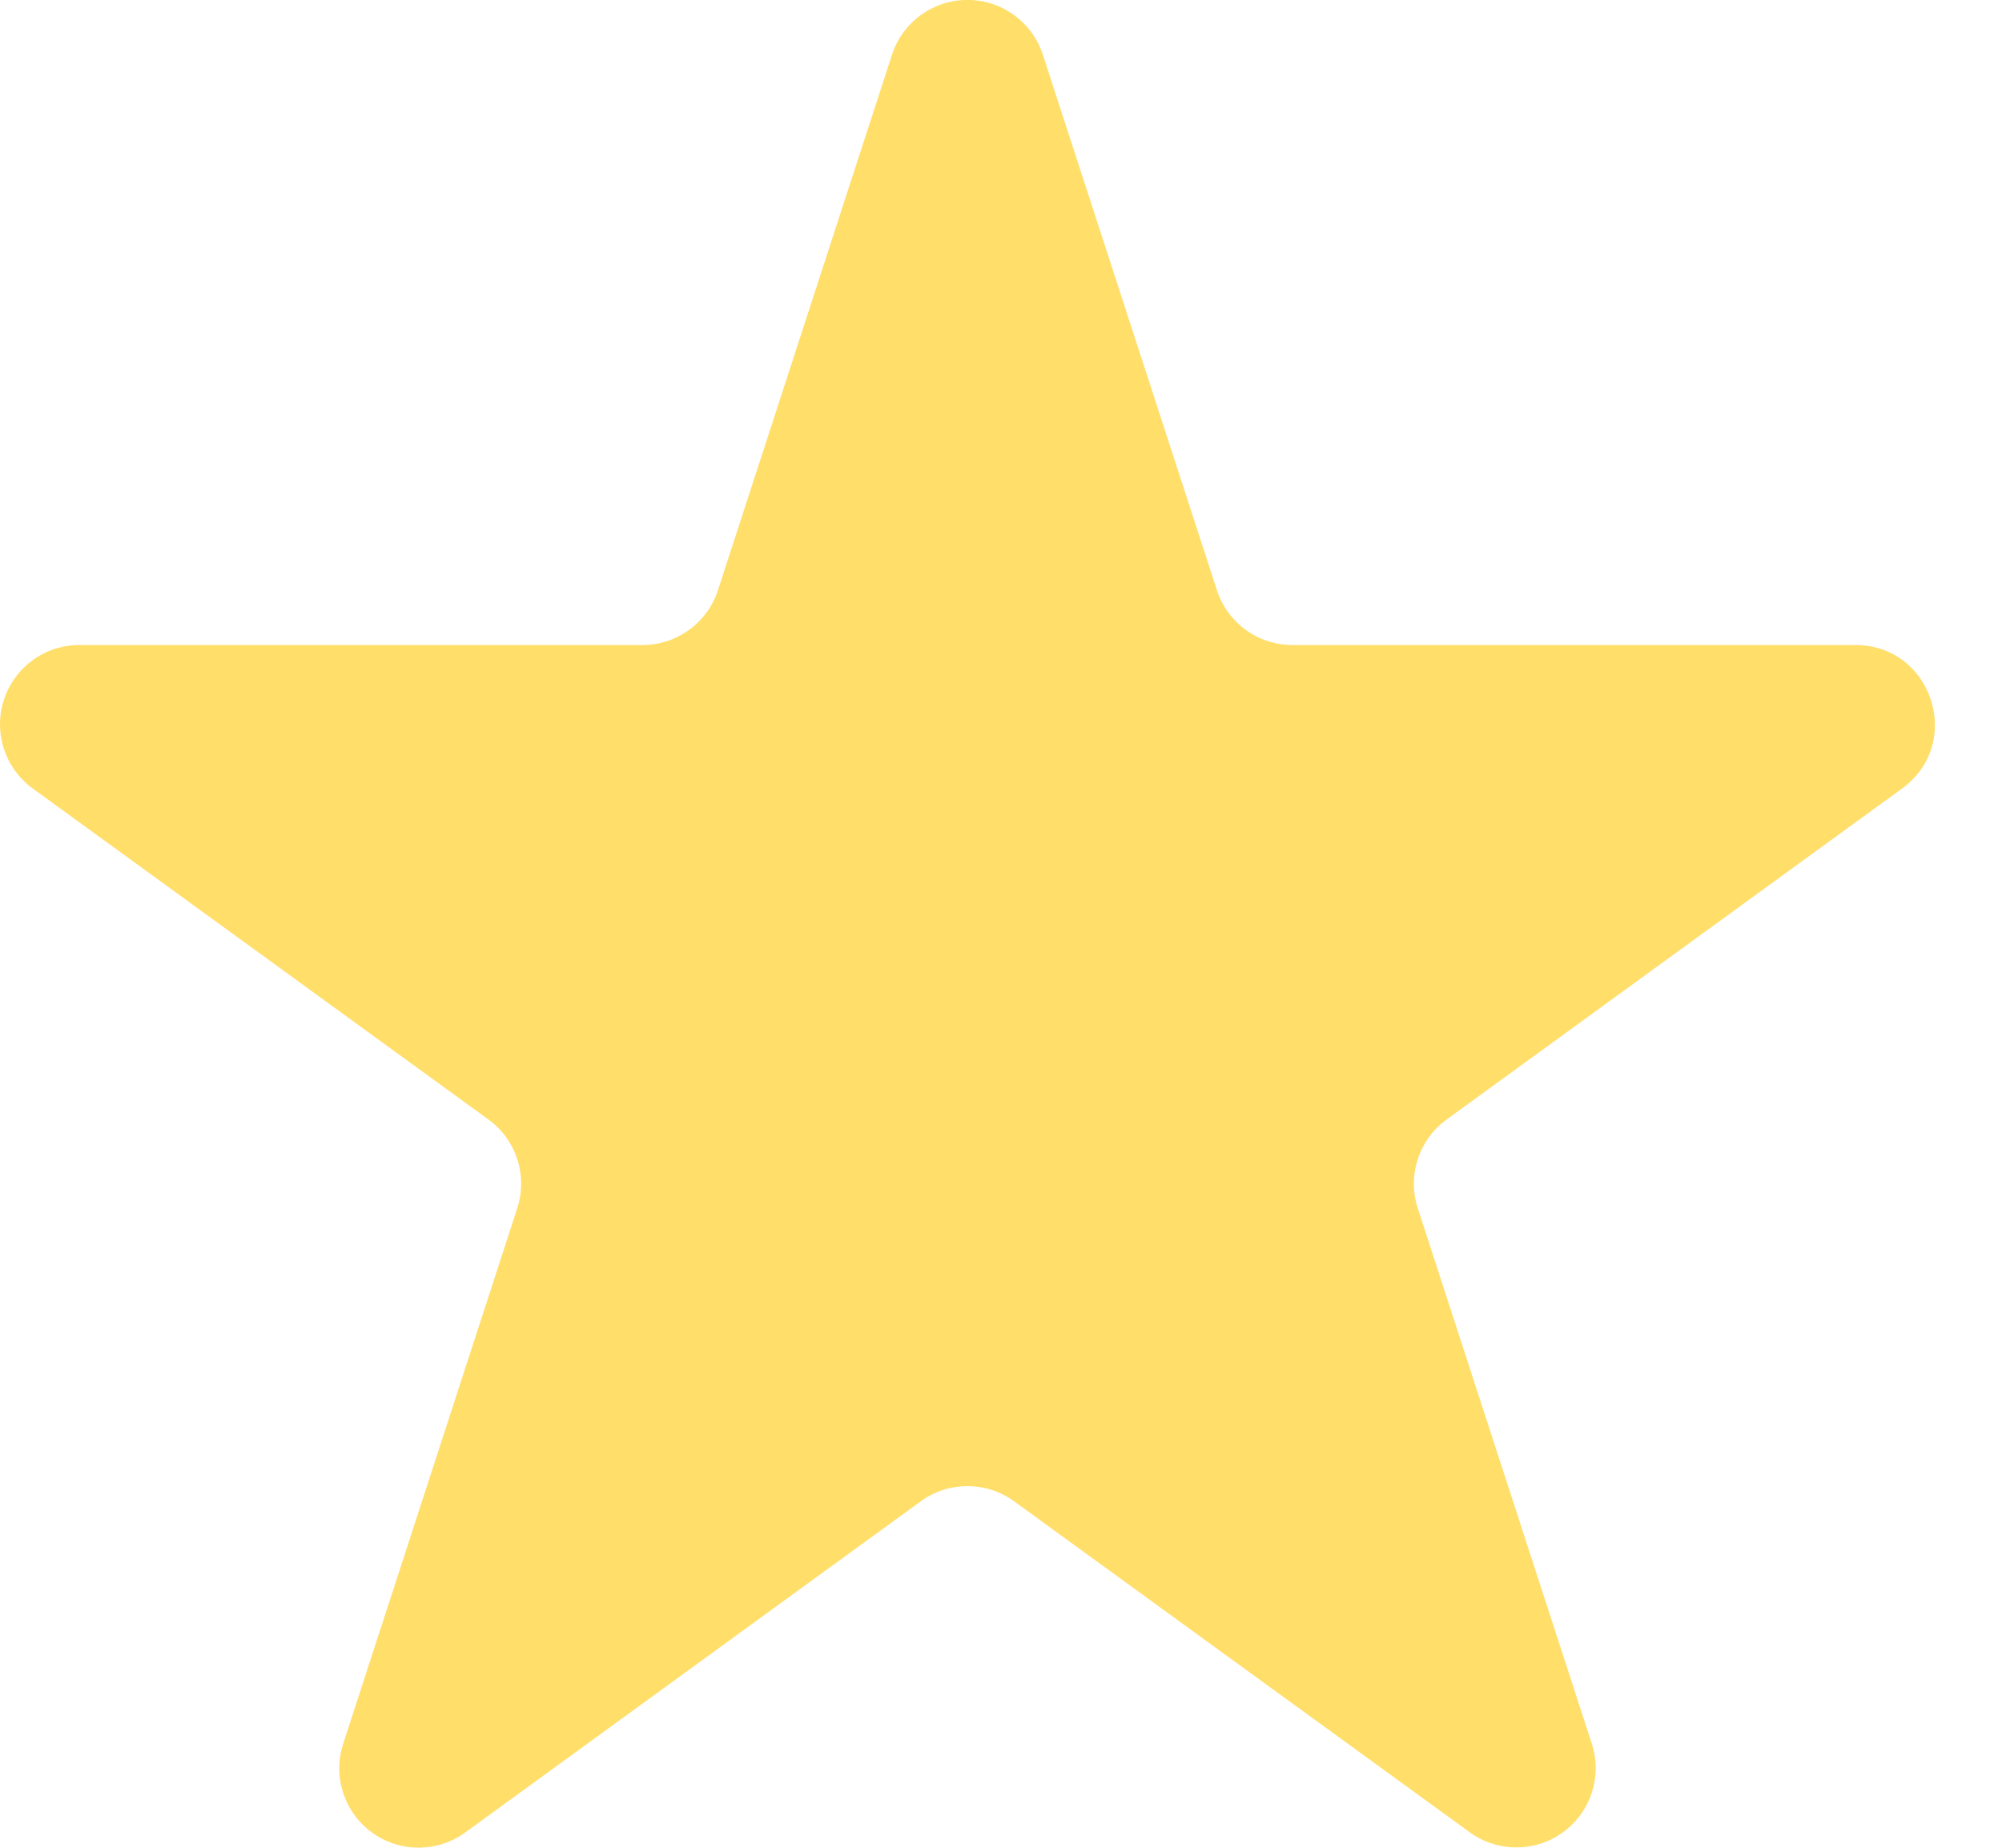
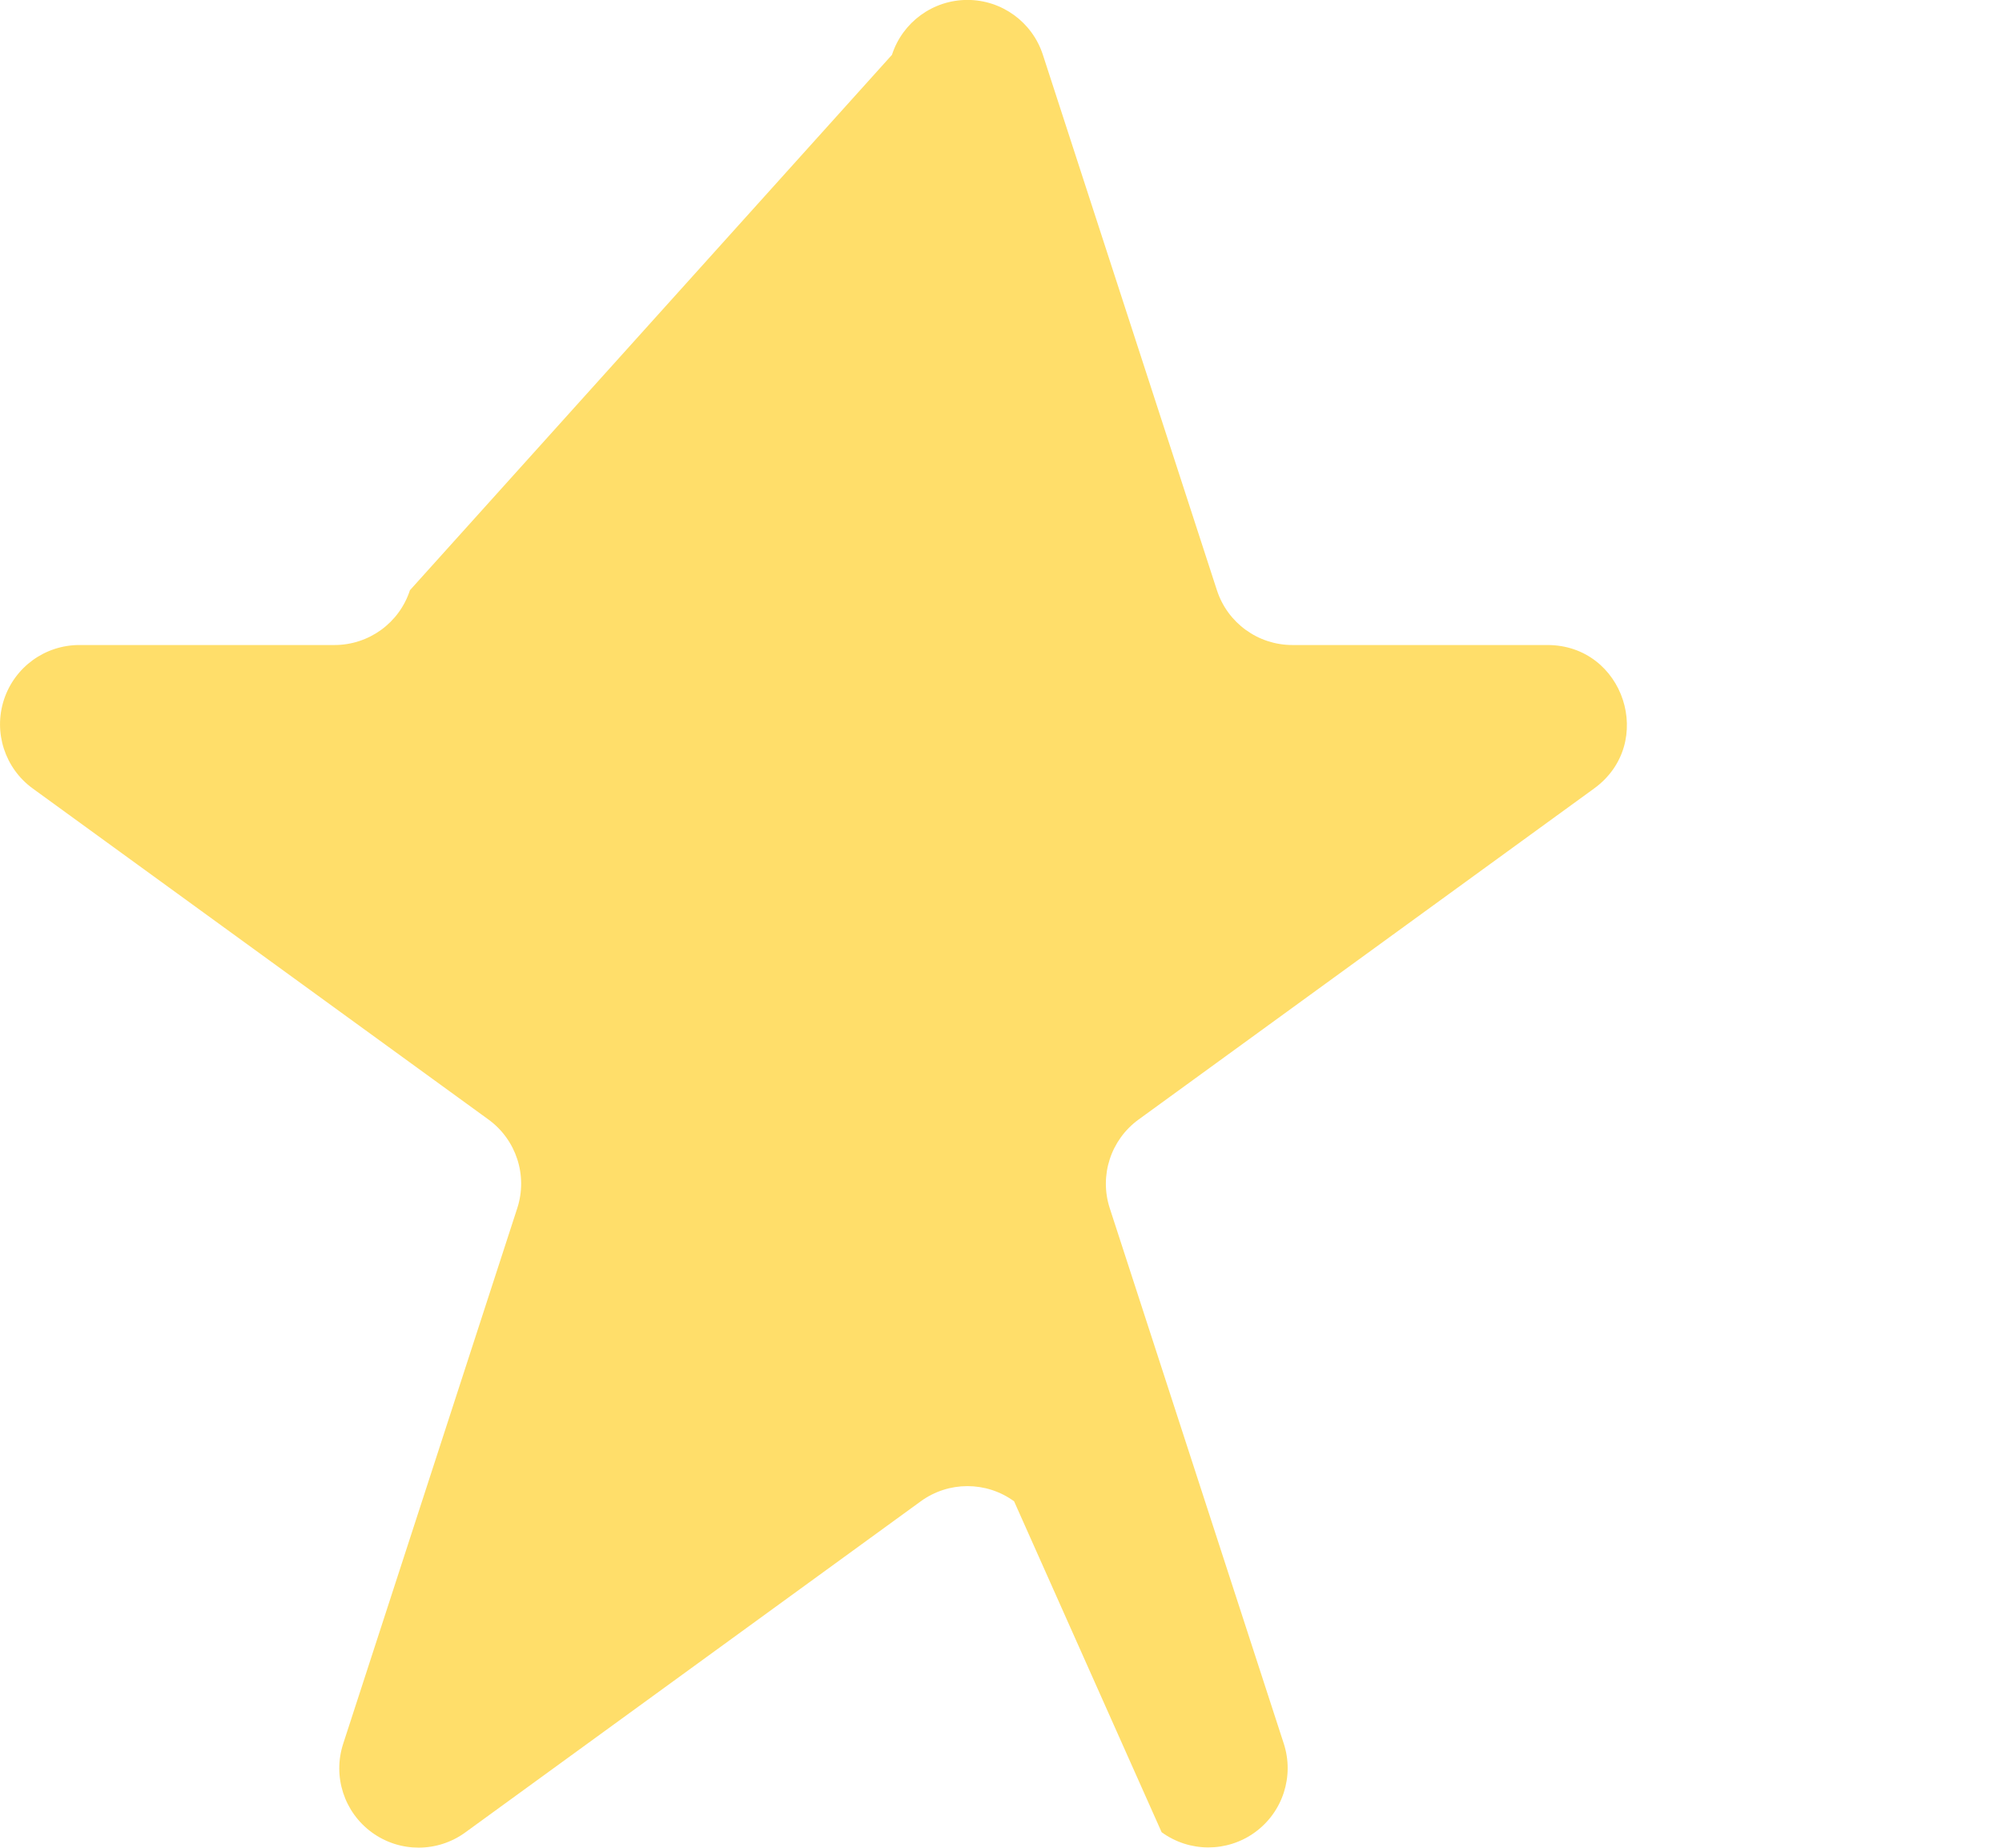
<svg xmlns="http://www.w3.org/2000/svg" width="13" height="12" fill="none" viewBox="0 0 13 12">
-   <path fill="#FFDE6A" d="M5.792.356a.515.515 0 0 1 .98 0l1.13 3.477a.515.515 0 0 0 .49.356h3.656c.499 0 .707.639.303.932l-2.958 2.15a.515.515 0 0 0-.187.575l1.13 3.477a.515.515 0 0 1-.793.576L6.585 9.75a.515.515 0 0 0-.606 0L3.022 11.9a.515.515 0 0 1-.793-.577l1.13-3.477a.515.515 0 0 0-.188-.576L.213 5.121a.515.515 0 0 1 .303-.932h3.656a.515.515 0 0 0 .49-.356L5.792.356z" />
+   <path fill="#FFDE6A" d="M5.792.356a.515.515 0 0 1 .98 0l1.13 3.477a.515.515 0 0 0 .49.356h1.656c.499 0 .707.639.303.932l-2.958 2.15a.515.515 0 0 0-.187.575l1.13 3.477a.515.515 0 0 1-.793.576L6.585 9.75a.515.515 0 0 0-.606 0L3.022 11.9a.515.515 0 0 1-.793-.577l1.13-3.477a.515.515 0 0 0-.188-.576L.213 5.121a.515.515 0 0 1 .303-.932h1.656a.515.515 0 0 0 .49-.356L5.792.356z" />
</svg>
